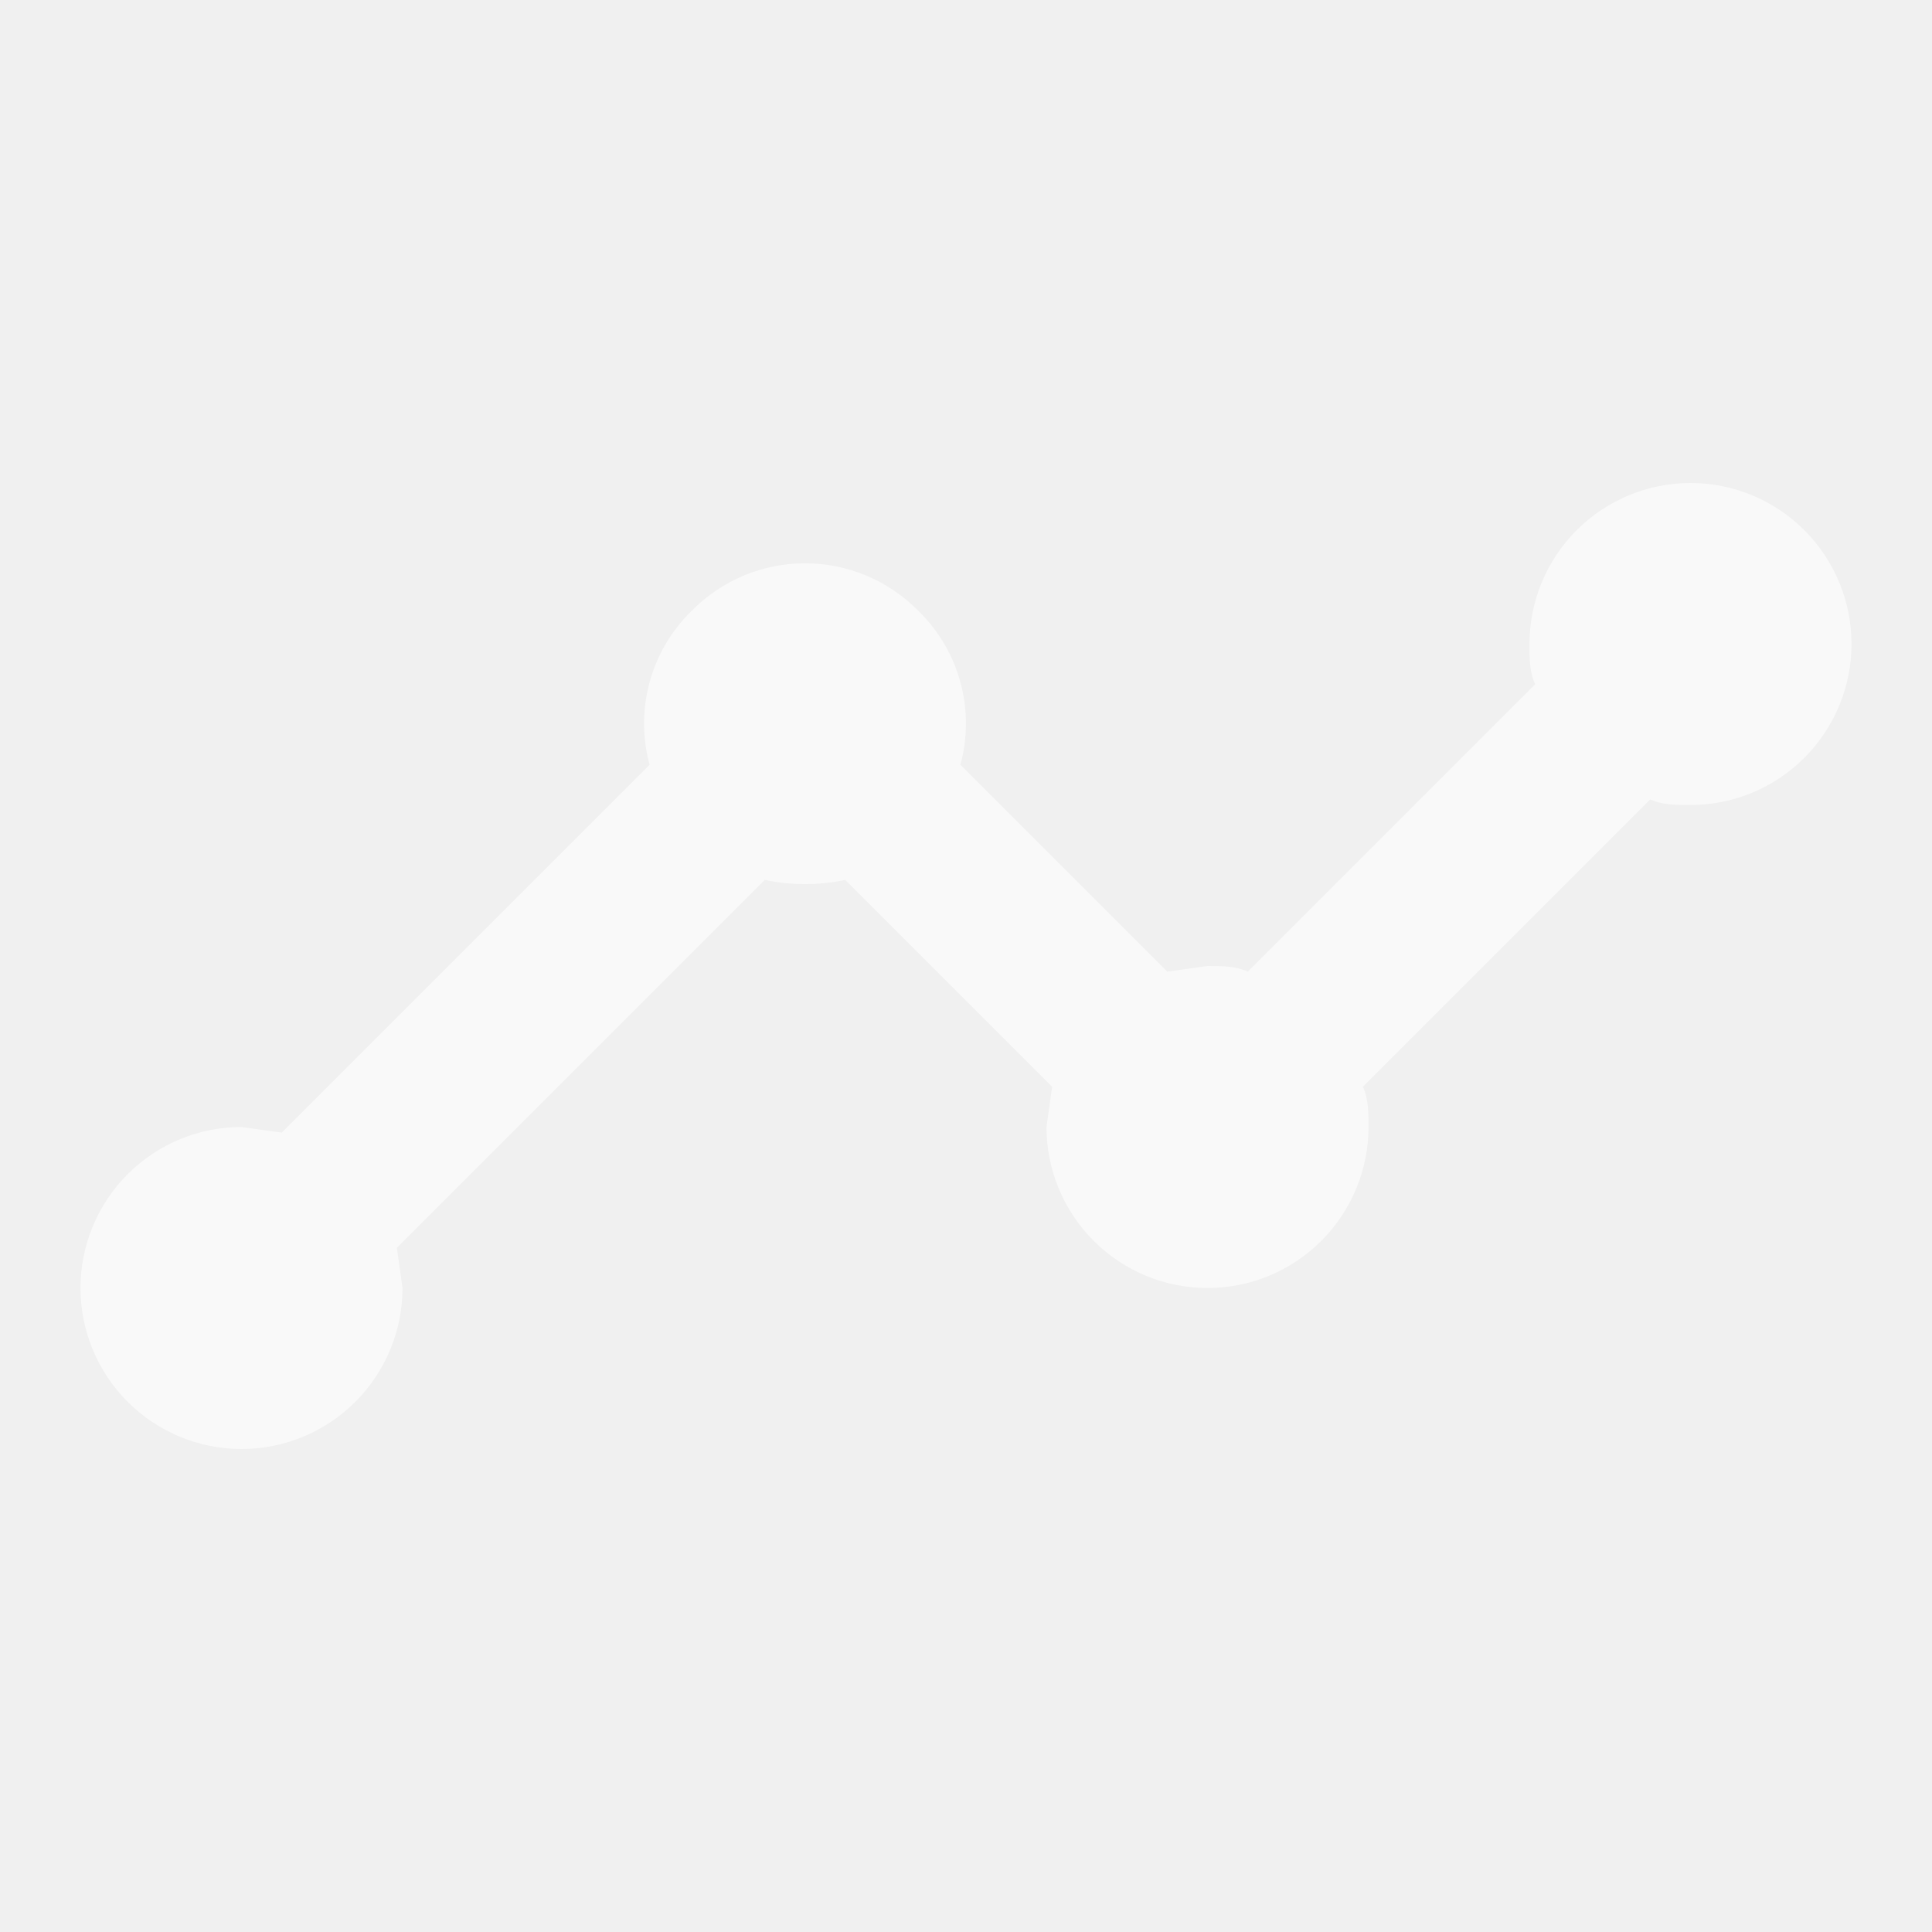
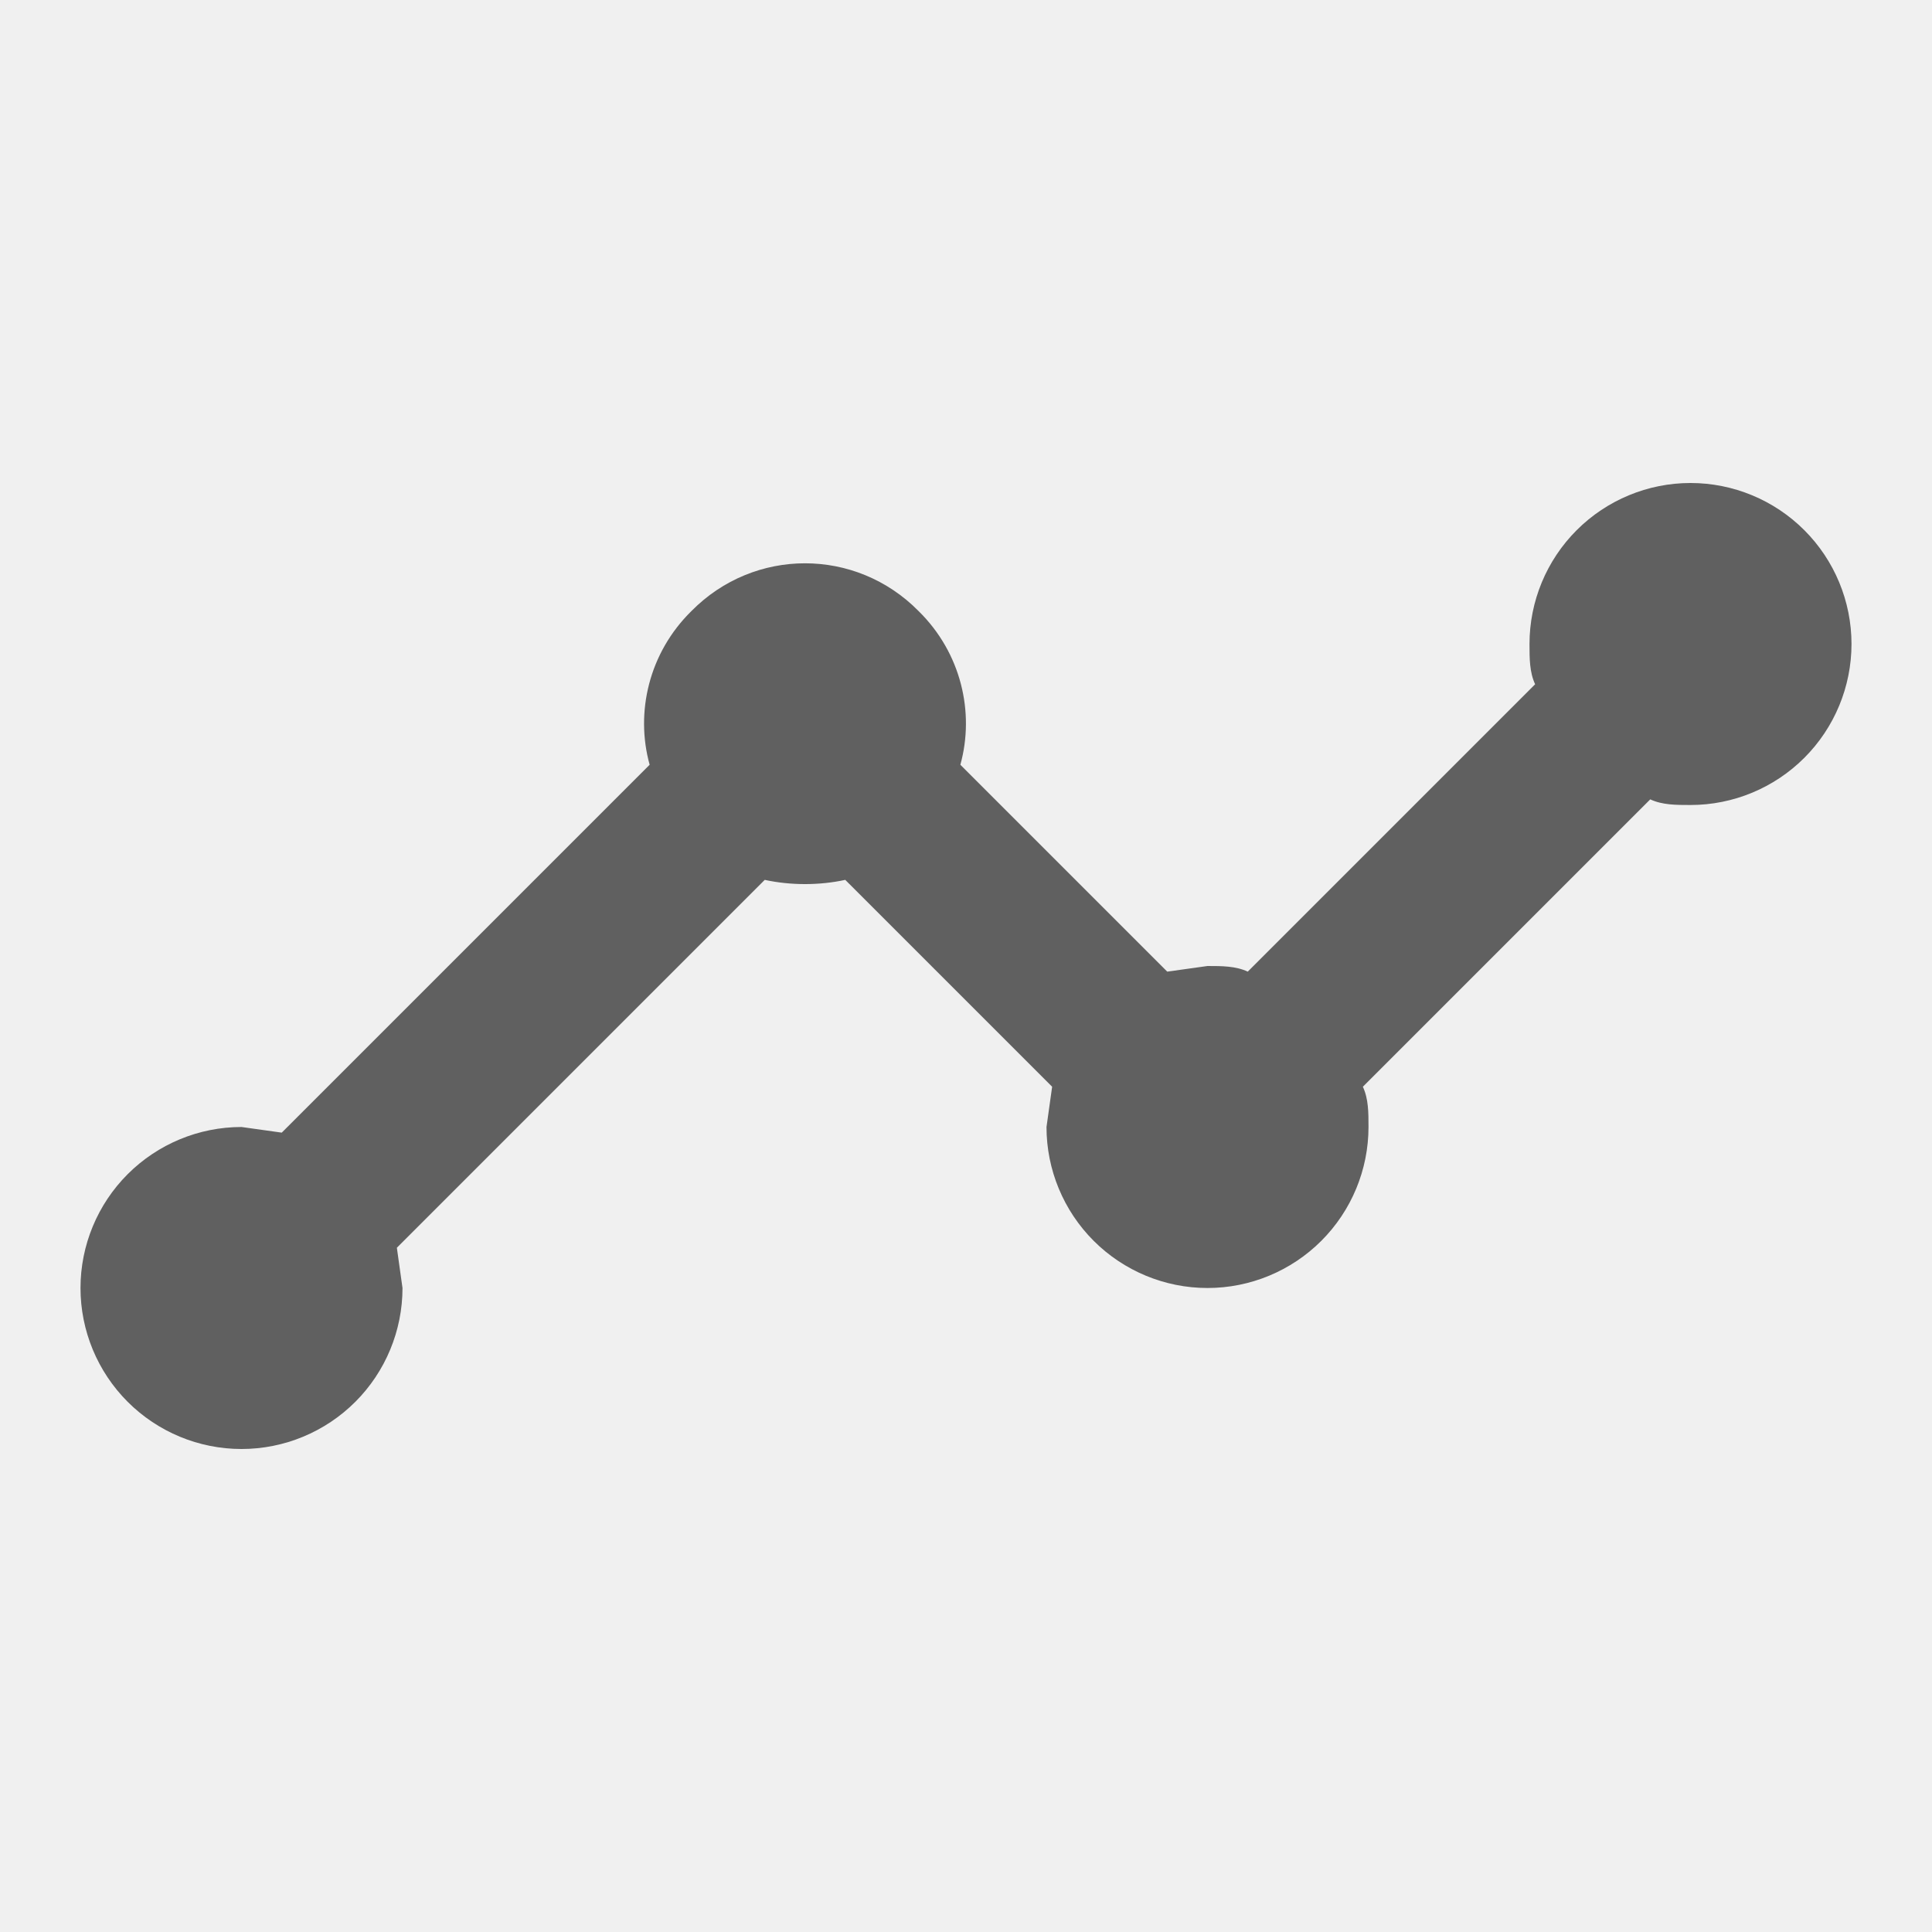
- <svg xmlns="http://www.w3.org/2000/svg" width="24" height="24" viewBox="0 0 24 24" fill="none">
-   <path d="M3 14L3.5 14.07L8.07 9.5C7.89 8.85 8.06 8.11 8.59 7.59C9.37 6.8 10.63 6.8 11.41 7.59C11.94 8.11 12.11 8.85 11.93 9.5L14.5 12.07L15 12C15.18 12 15.35 12 15.5 12.07L19.07 8.5C19 8.35 19 8.18 19 8C19 7.47 19.211 6.961 19.586 6.586C19.961 6.211 20.47 6 21 6C21.53 6 22.039 6.211 22.414 6.586C22.789 6.961 23 7.47 23 8C23 8.53 22.789 9.039 22.414 9.414C22.039 9.789 21.53 10 21 10C20.82 10 20.65 10 20.5 9.93L16.93 13.5C17 13.65 17 13.82 17 14C17 14.53 16.789 15.039 16.414 15.414C16.039 15.789 15.53 16 15 16C14.47 16 13.961 15.789 13.586 15.414C13.211 15.039 13 14.53 13 14L13.07 13.5L10.5 10.93C10.18 11 9.82 11 9.5 10.93L4.93 15.5L5 16C5 16.53 4.789 17.039 4.414 17.414C4.039 17.789 3.53 18 3 18C2.47 18 1.961 17.789 1.586 17.414C1.211 17.039 1 16.53 1 16C1 15.47 1.211 14.961 1.586 14.586C1.961 14.211 2.47 14 3 14Z" fill="white" fill-opacity="0.6" />
+ <svg xmlns="http://www.w3.org/2000/svg" width="24" height="24" viewBox="0 0 24 24" fill="current">
+   <path d="M3 14L3.5 14.07L8.07 9.5C7.89 8.85 8.06 8.11 8.59 7.59C9.37 6.8 10.63 6.8 11.41 7.59C11.94 8.11 12.11 8.85 11.93 9.5L14.5 12.07L15 12C15.18 12 15.35 12 15.5 12.07L19.07 8.5C19 8.35 19 8.18 19 8C19 7.47 19.211 6.961 19.586 6.586C19.961 6.211 20.47 6 21 6C21.53 6 22.039 6.211 22.414 6.586C22.789 6.961 23 7.47 23 8C23 8.53 22.789 9.039 22.414 9.414C22.039 9.789 21.53 10 21 10C20.82 10 20.65 10 20.5 9.93L16.93 13.5C17 13.65 17 13.82 17 14C17 14.53 16.789 15.039 16.414 15.414C16.039 15.789 15.53 16 15 16C14.47 16 13.961 15.789 13.586 15.414C13.211 15.039 13 14.53 13 14L13.07 13.5L10.5 10.93C10.18 11 9.82 11 9.5 10.93L4.93 15.5L5 16C5 16.53 4.789 17.039 4.414 17.414C4.039 17.789 3.53 18 3 18C2.47 18 1.961 17.789 1.586 17.414C1.211 17.039 1 16.53 1 16C1 15.47 1.211 14.961 1.586 14.586C1.961 14.211 2.47 14 3 14Z" fill="current" fill-opacity="0.6" />
</svg>
